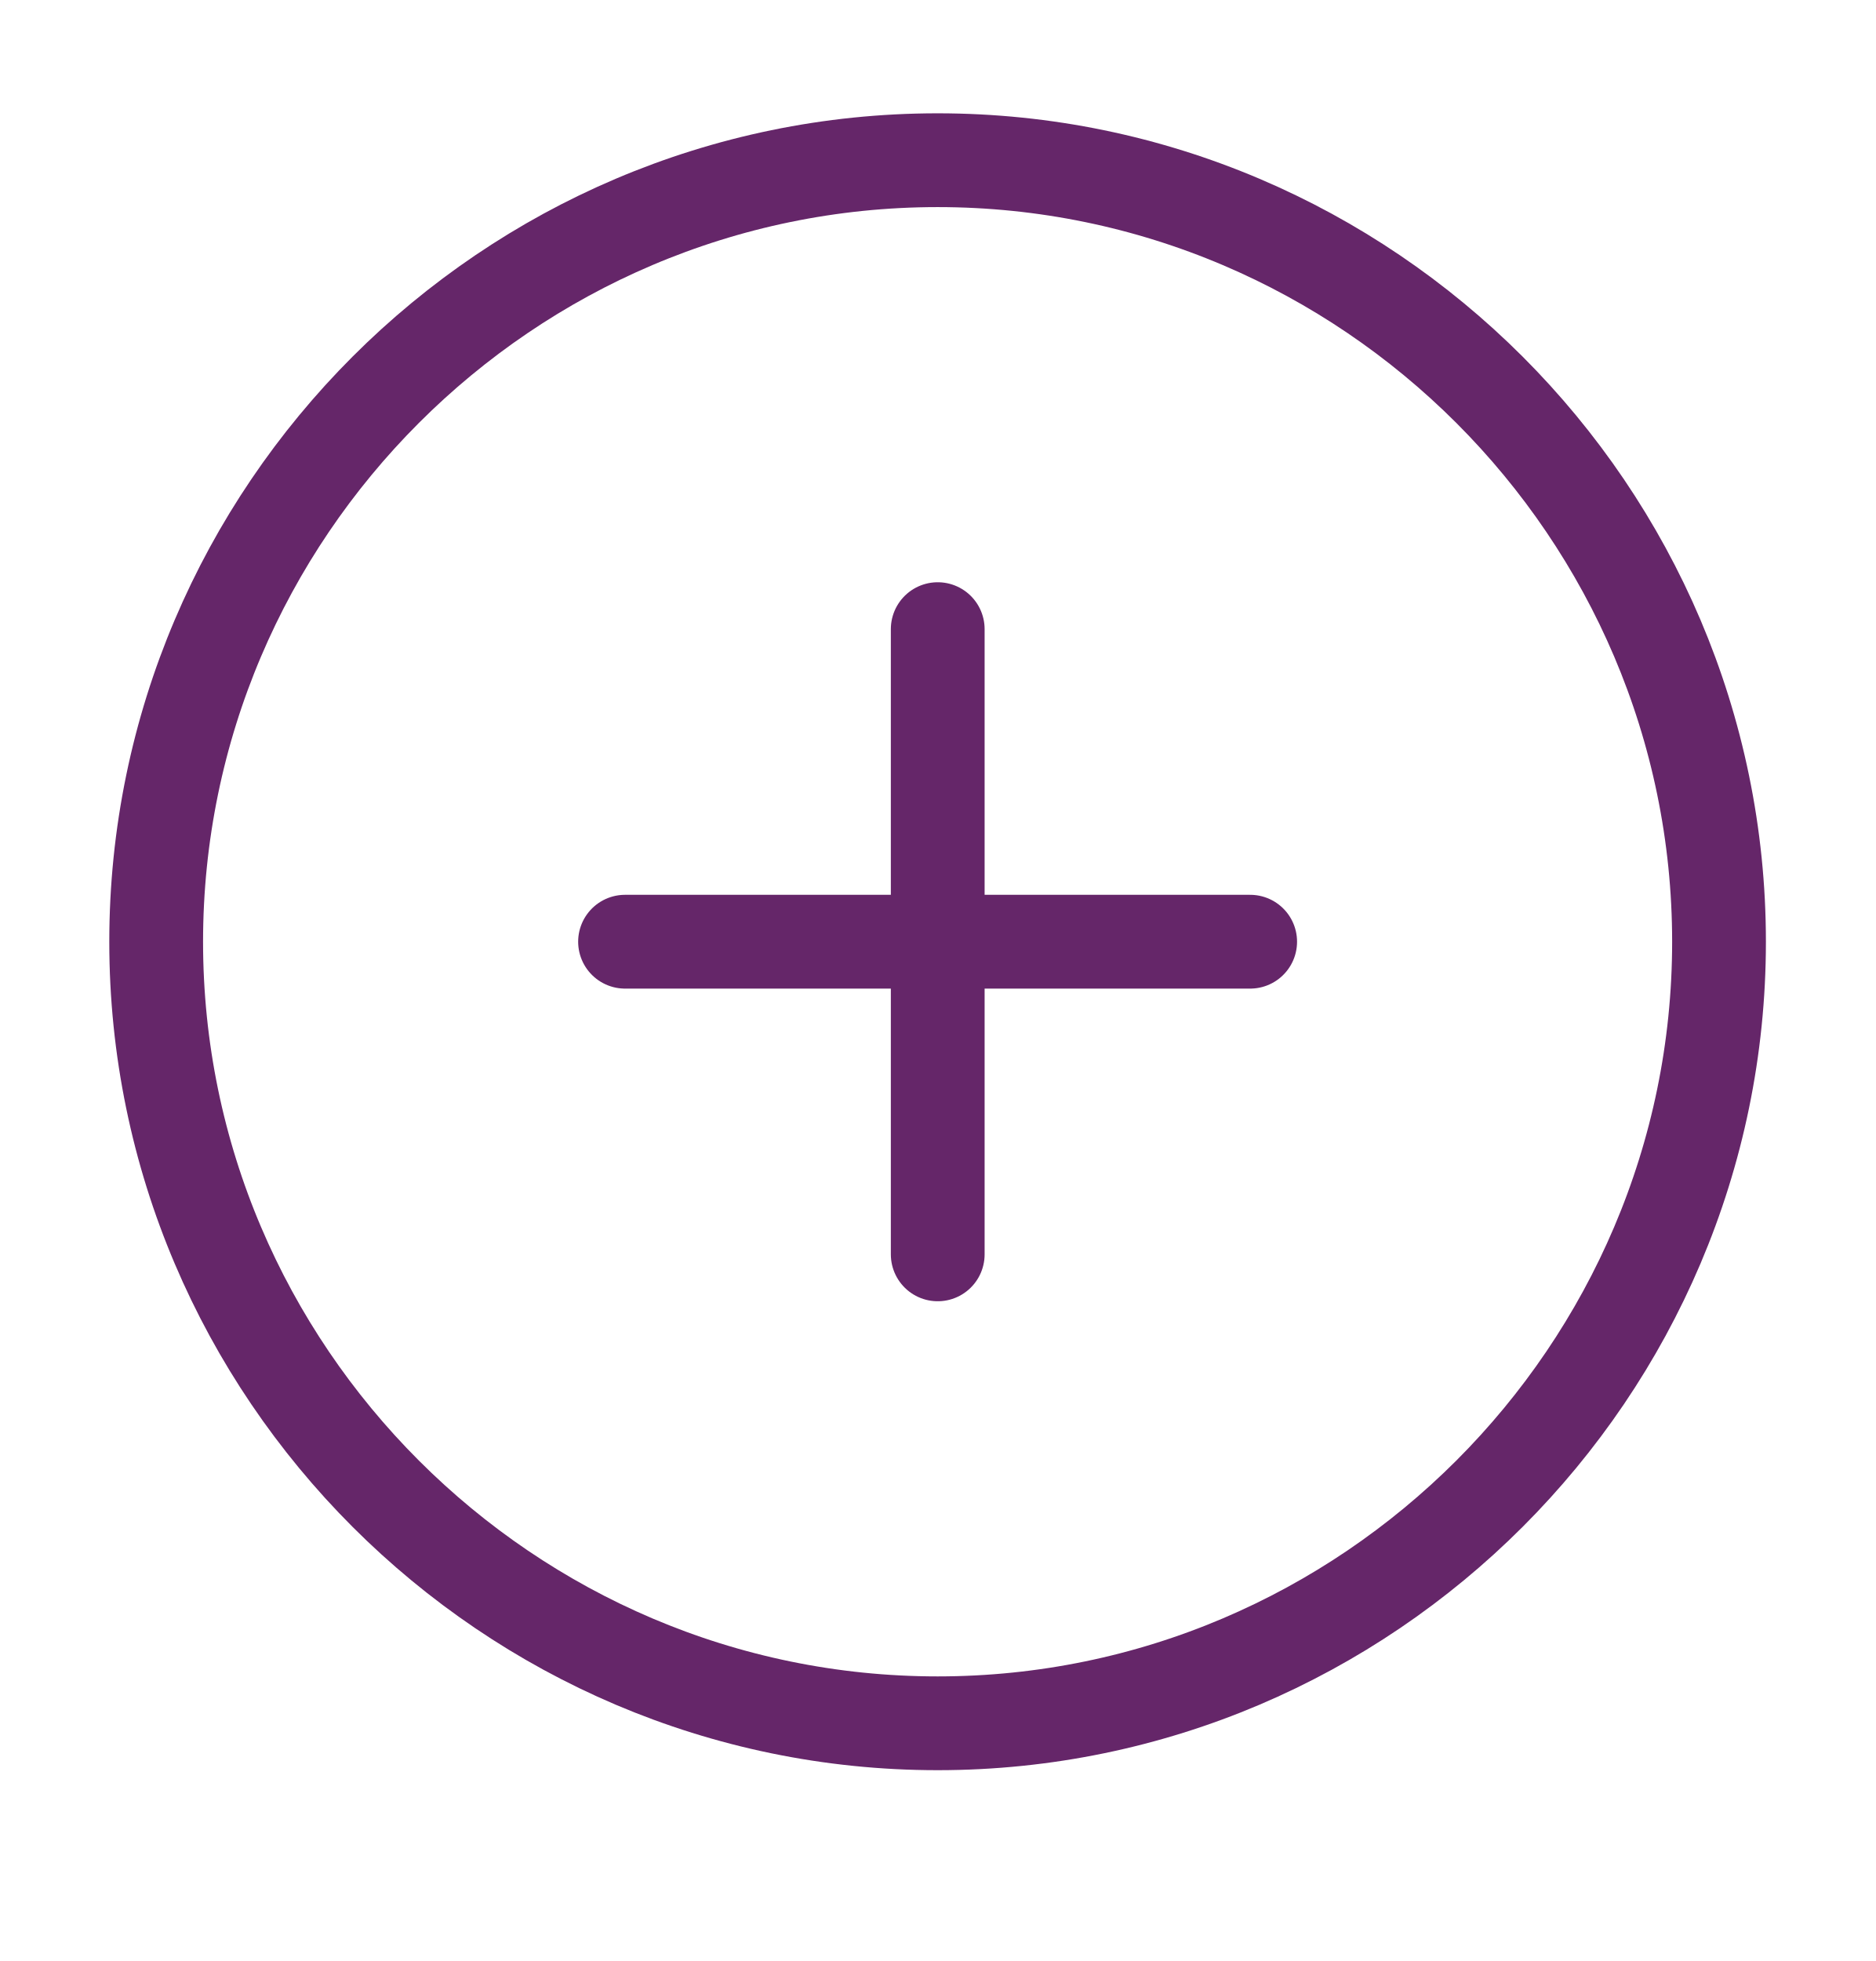
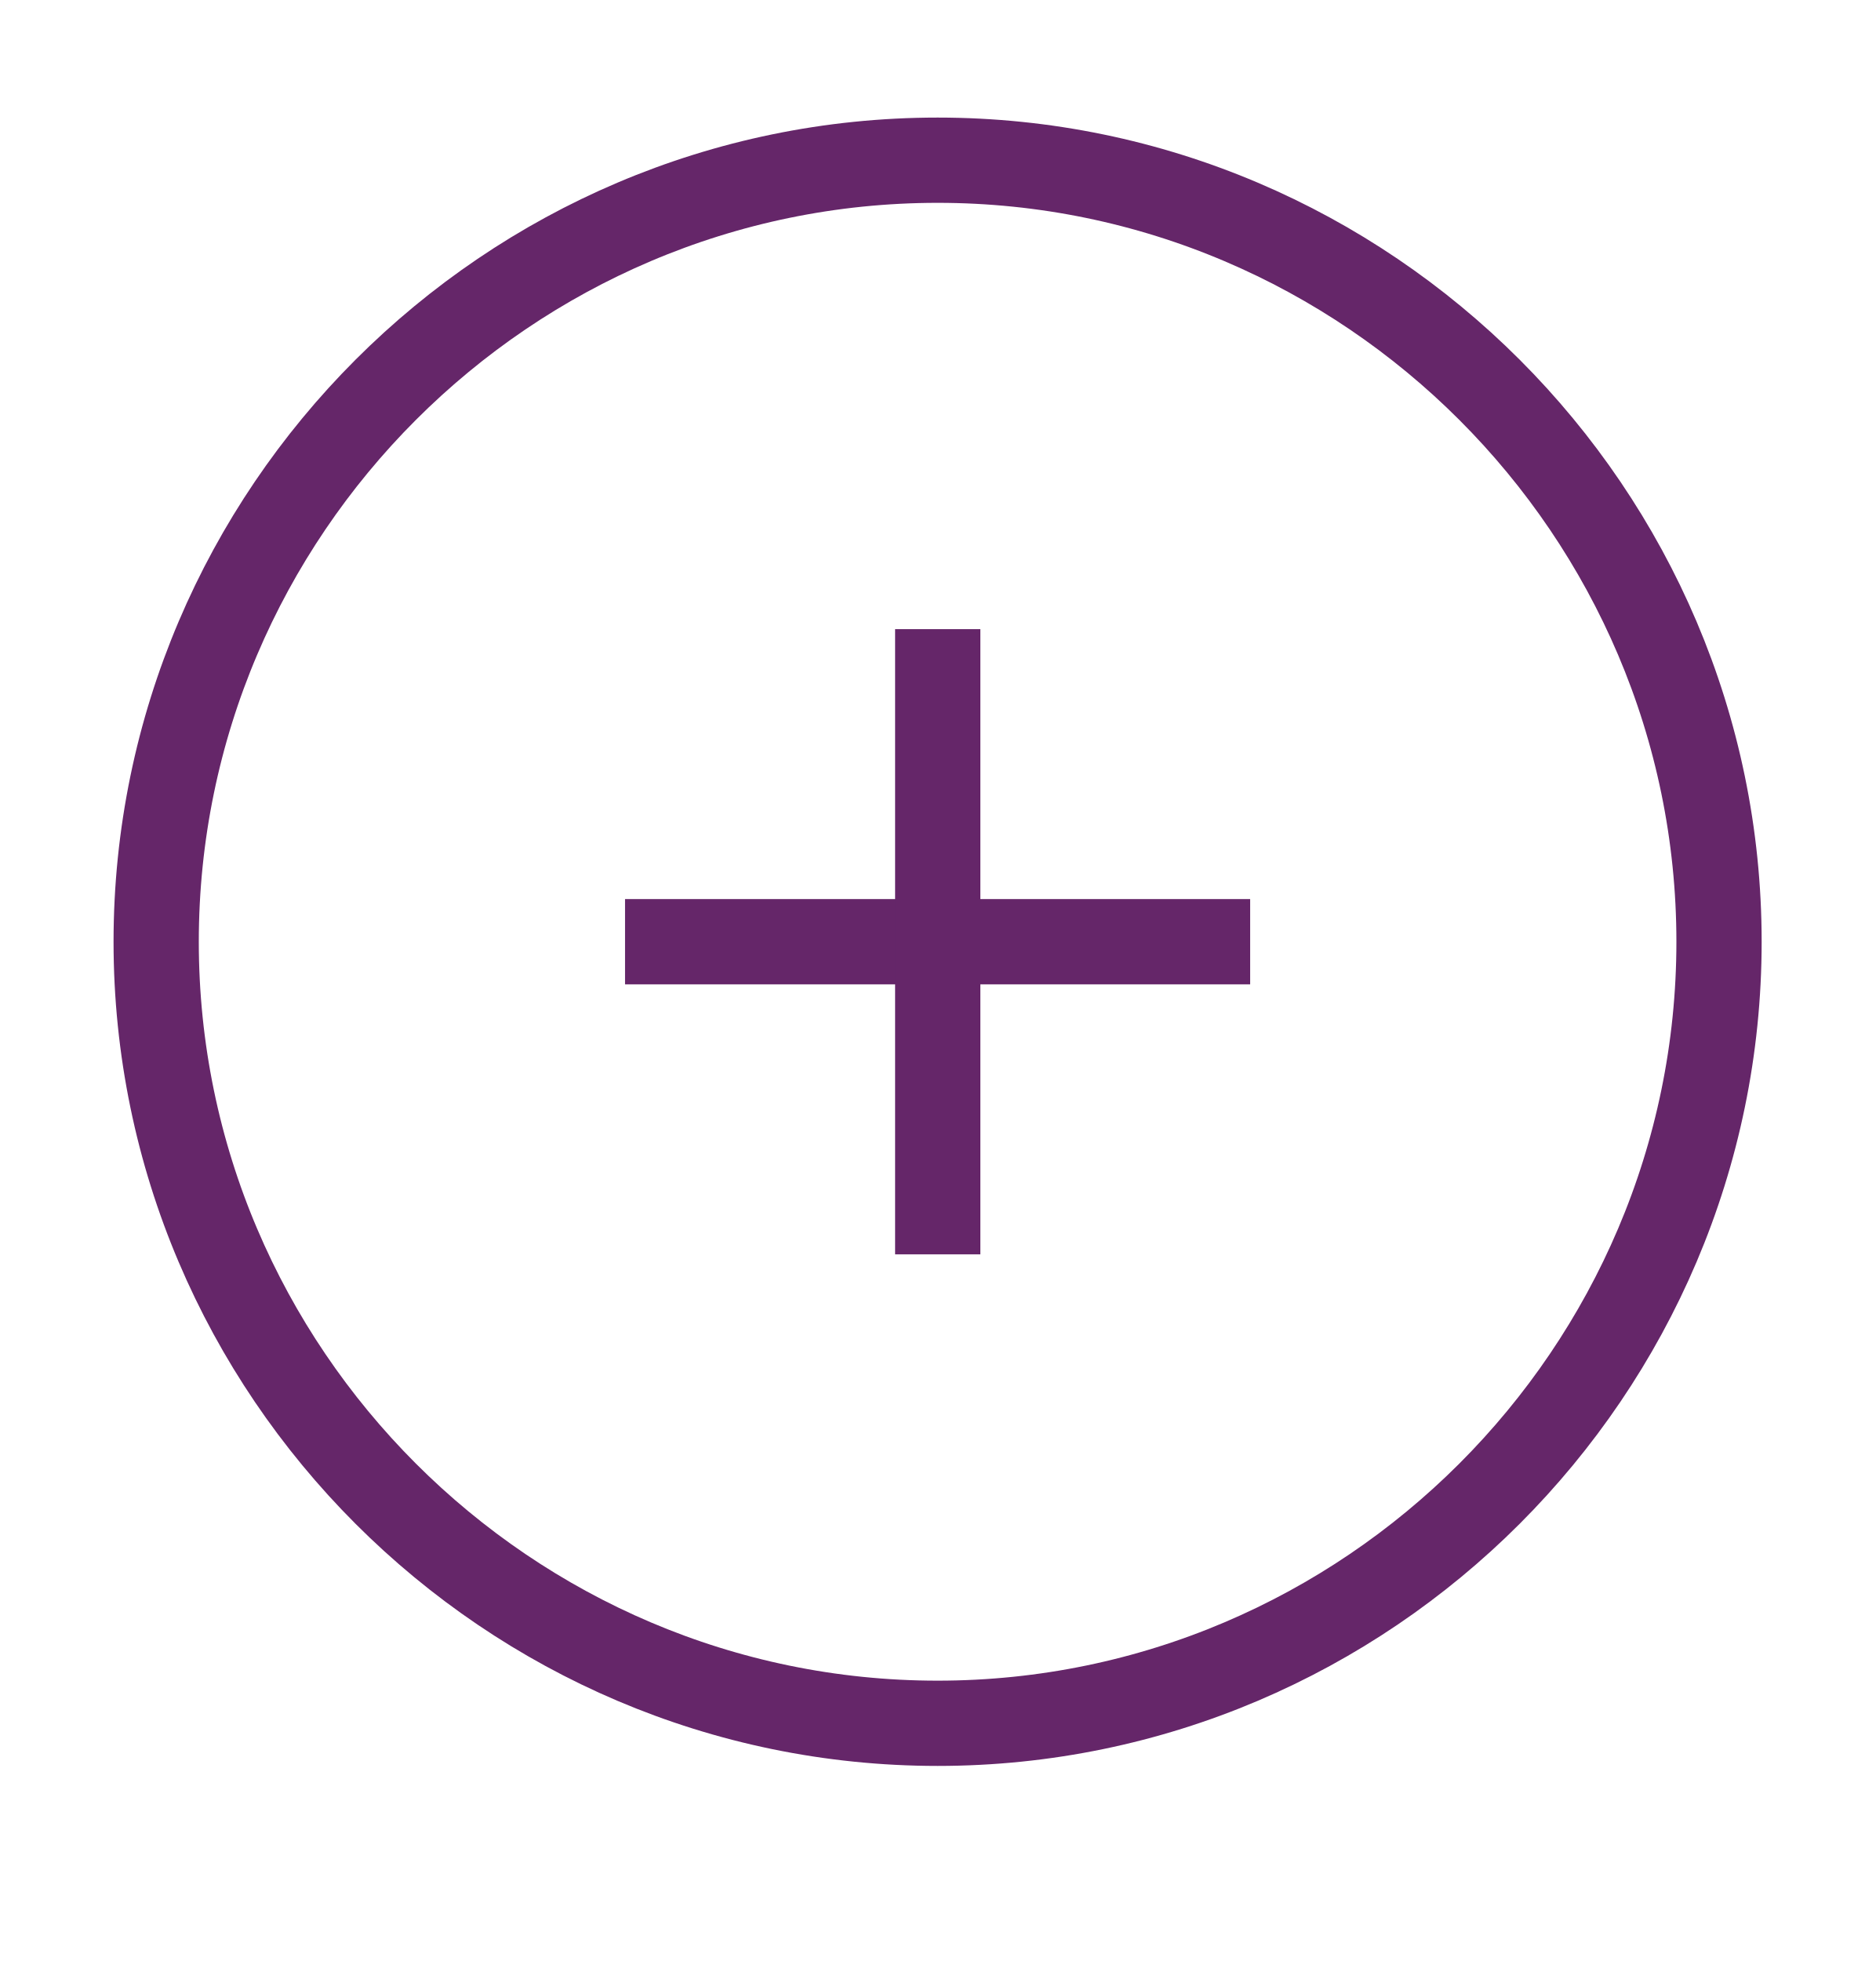
<svg xmlns="http://www.w3.org/2000/svg" width="22" height="23" viewBox="0 0 22 23" fill="none">
-   <path d="M10.999 20.212C16.04 20.212 20.165 16.087 20.165 11.046C20.165 6.004 16.04 1.879 10.999 1.879C5.957 1.879 1.832 6.004 1.832 11.046C1.832 16.087 5.957 20.212 10.999 20.212Z" stroke="#652669" stroke-width="1.1" stroke-linecap="round" stroke-linejoin="round" />
-   <path d="M7.332 11.045H14.665" stroke="#652669" stroke-width="1.1" stroke-linecap="round" stroke-linejoin="round" />
-   <path d="M11 14.712V7.379" stroke="#652669" stroke-width="1.1" stroke-linecap="round" stroke-linejoin="round" />
+   <path d="M10.999 20.212C16.04 20.212 20.165 16.087 20.165 11.046C20.165 6.004 16.04 1.879 10.999 1.879C5.957 1.879 1.832 6.004 1.832 11.046C1.832 16.087 5.957 20.212 10.999 20.212Z" stroke="#652669" strokeWidth="1.1" strokeLinecap="round" strokeLinejoin="round" />
+   <path d="M7.332 11.045H14.665" stroke="#652669" strokeWidth="1.1" strokeLinecap="round" strokeLinejoin="round" />
+   <path d="M11 14.712V7.379" stroke="#652669" strokeWidth="1.1" strokeLinecap="round" strokeLinejoin="round" />
</svg>
